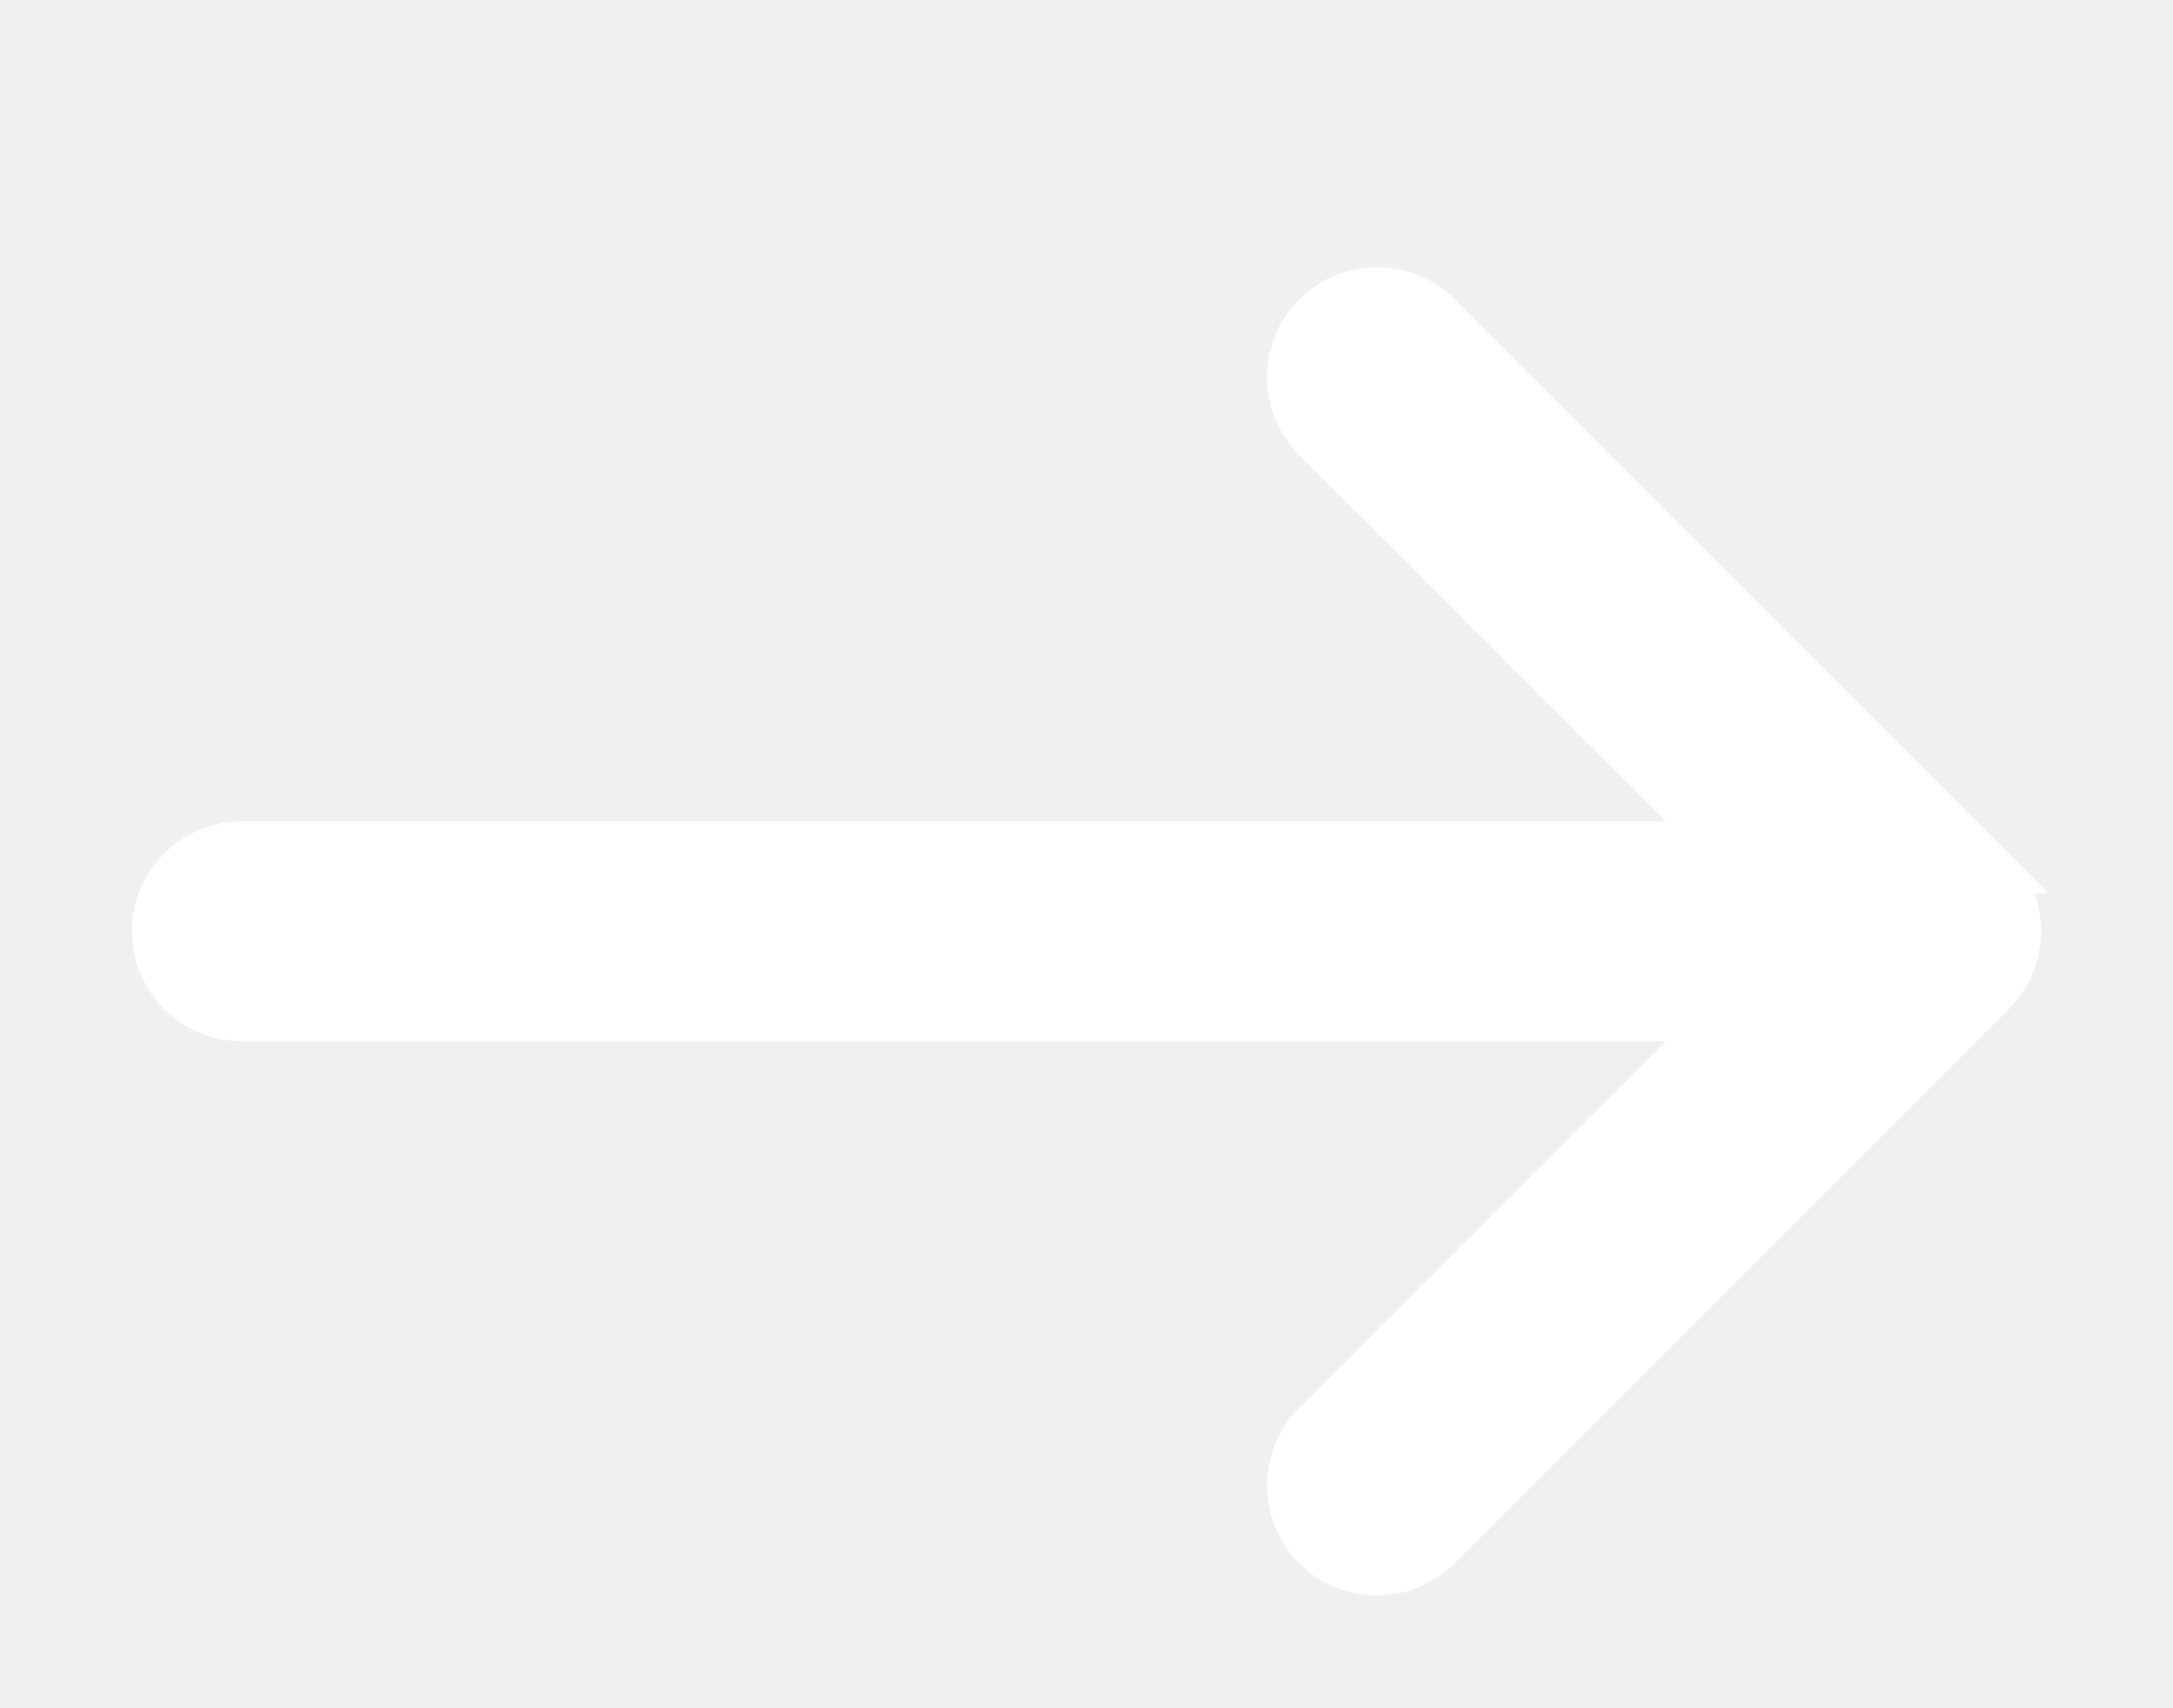
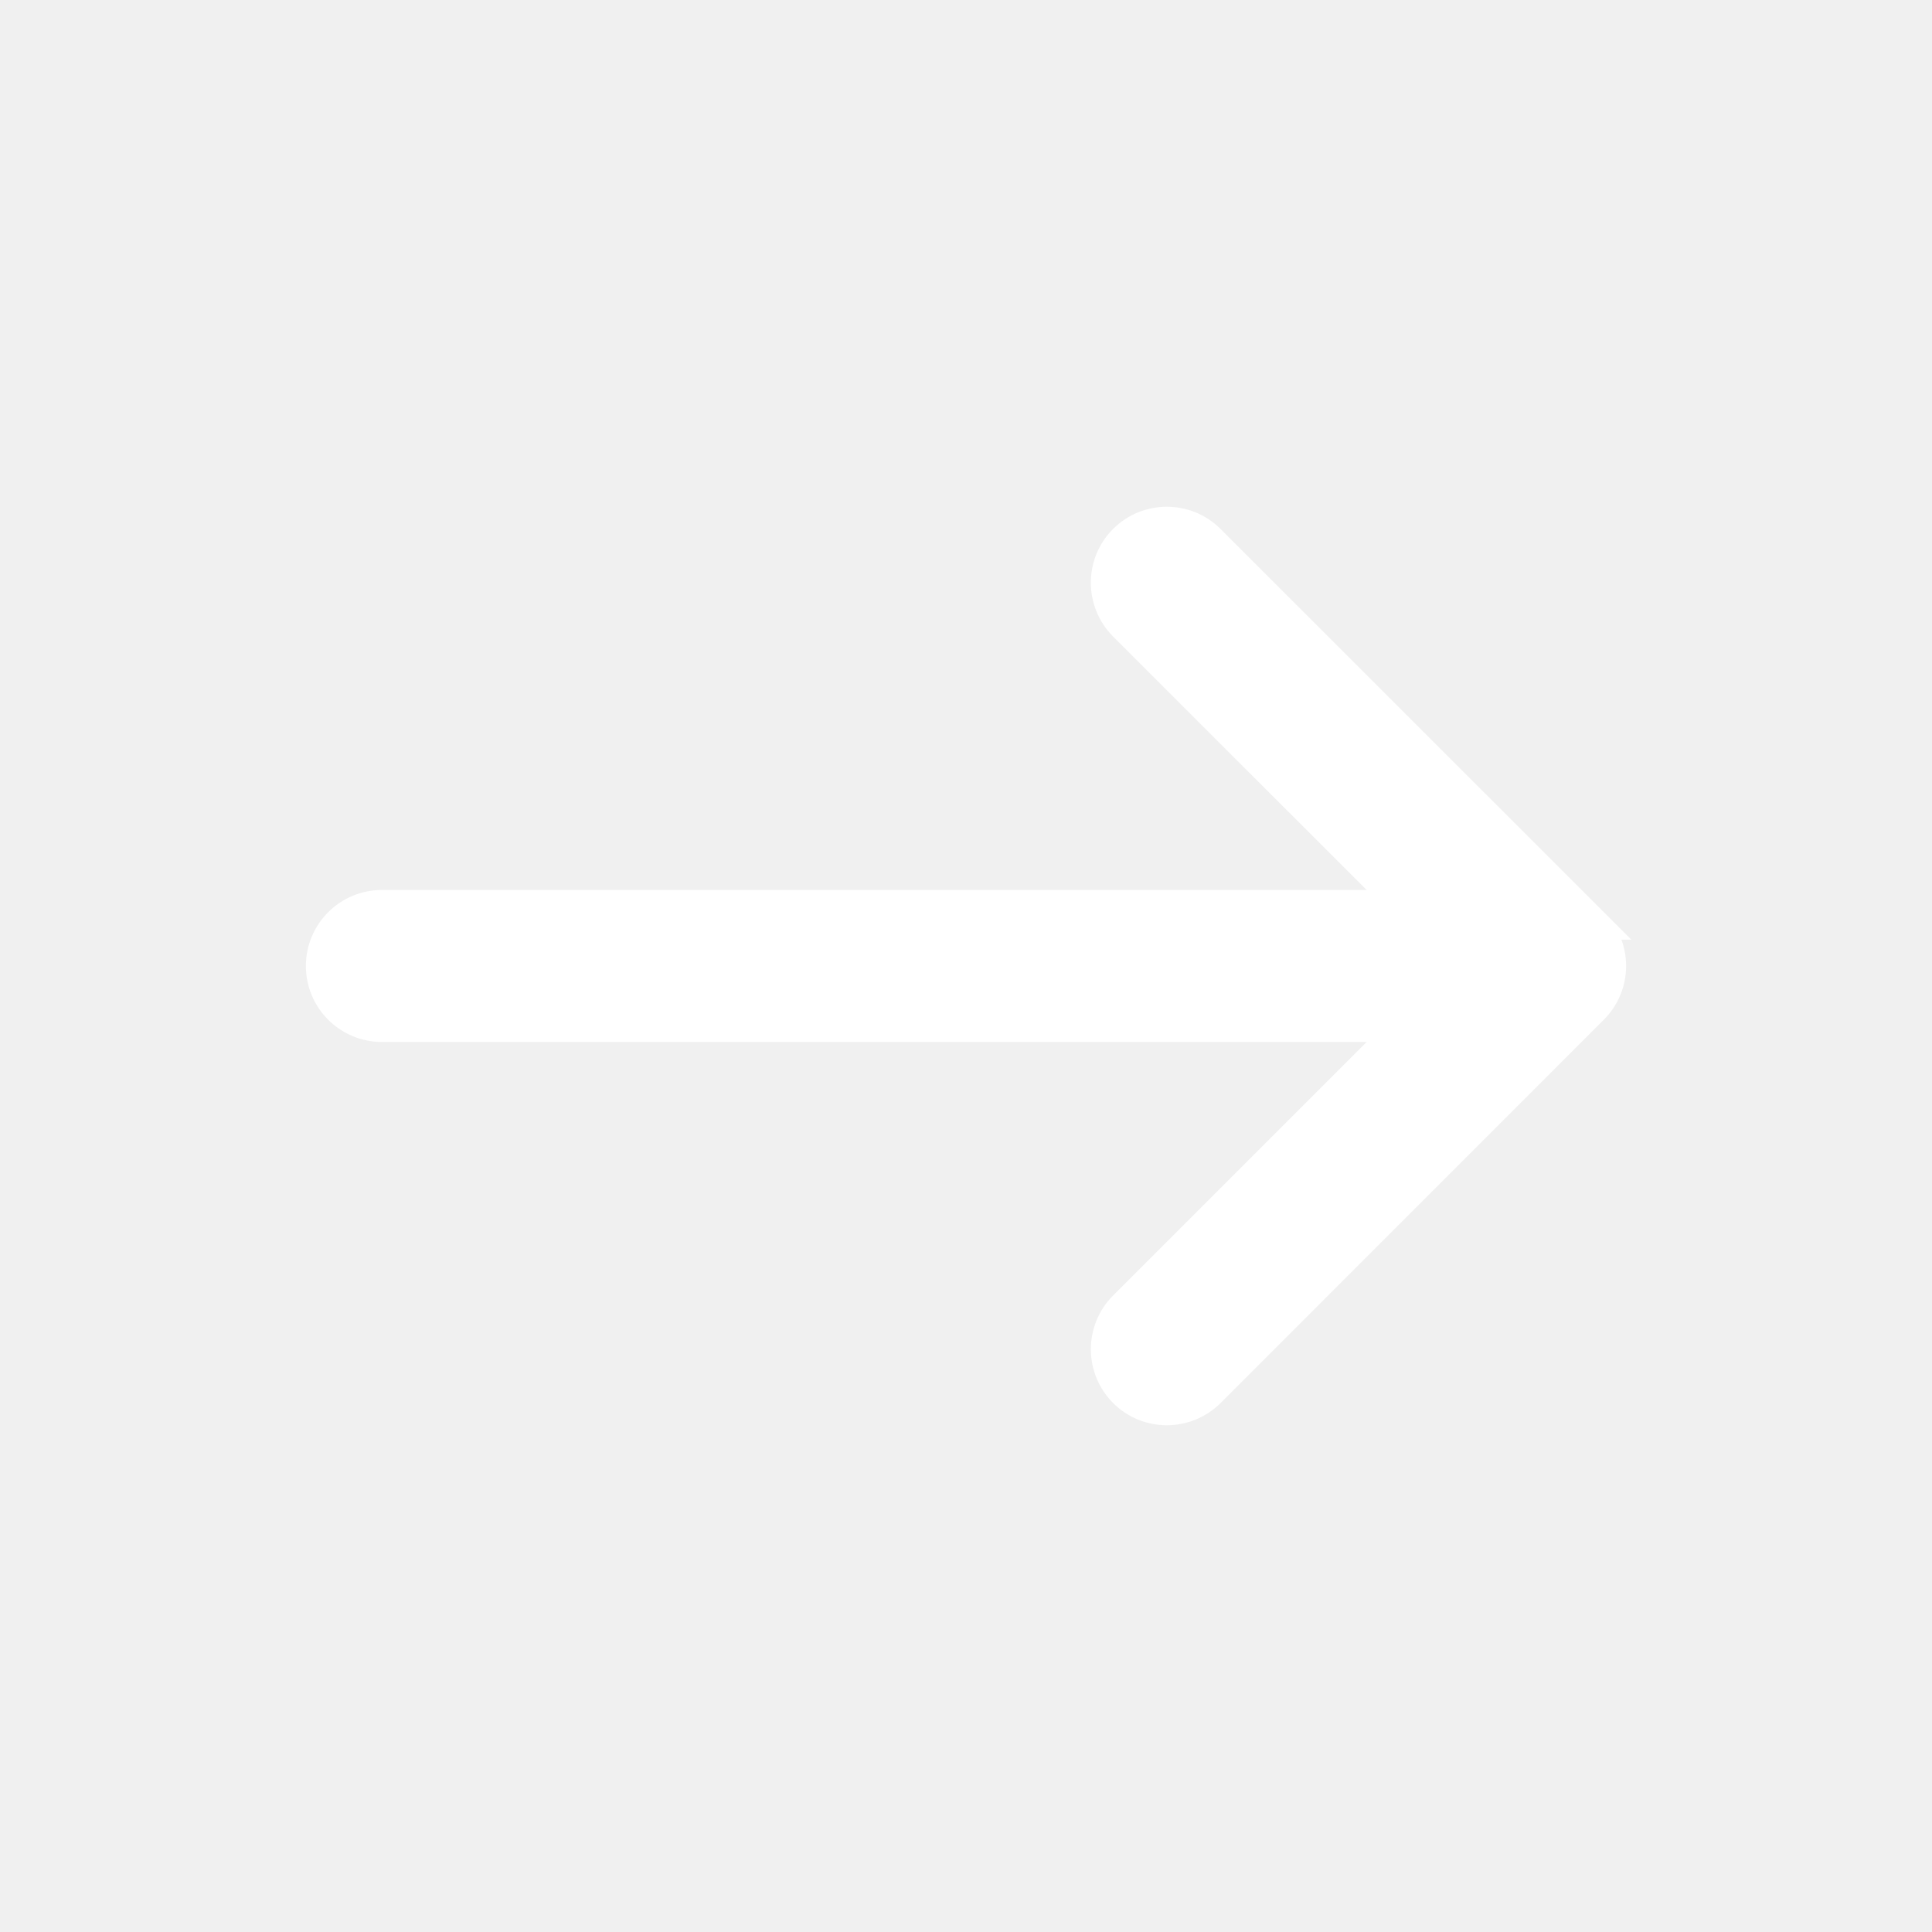
- <svg xmlns="http://www.w3.org/2000/svg" width="14" height="11" viewBox="0 0 14 11">
-   <g fill="none" fill-rule="evenodd">
-     <g fill="#FFF" stroke="#FFF" stroke-width=".3">
-       <g>
-         <g>
-           <g>
-             <path d="M11.837 3.734L8.266.164c-.218-.218-.572-.218-.79 0-.217.217-.217.57 0 .789l2.619 2.618H.558c-.308 0-.558.25-.558.558 0 .308.25.558.558.558h9.537L7.477 7.305c-.218.218-.218.572 0 .79.108.108.251.163.394.163.143 0 .286-.055.395-.163l3.57-3.571c.219-.218.219-.572 0-.79h0z" transform="translate(-1357 -29) translate(50 15) translate(1224) translate(84 15.871)" />
-           </g>
-         </g>
-       </g>
-     </g>
+ <svg xmlns="http://www.w3.org/2000/svg" width="100%" height="100%" viewBox="0 0 18 18" version="1.1" xml:space="preserve" style="fill-rule:evenodd;clip-rule:evenodd;">
+   <g transform="matrix(1,0,0,1,2.99988,4.87075)">
+     <path d="M11.837,3.734L8.266,0.164C8.048,-0.054 7.694,-0.054 7.476,0.164C7.259,0.381 7.259,0.734 7.476,0.953L10.095,3.571L0.558,3.571C0.25,3.571 0,3.821 0,4.129C0,4.437 0.25,4.687 0.558,4.687L10.095,4.687L7.477,7.305C7.259,7.523 7.259,7.877 7.477,8.095C7.585,8.203 7.728,8.258 7.871,8.258C8.014,8.258 8.157,8.203 8.266,8.095L11.836,4.524C12.055,4.306 12.055,3.952 11.836,3.734L11.837,3.734Z" style="fill:white;stroke:white;stroke-width:0.3px;" />
  </g>
</svg>
